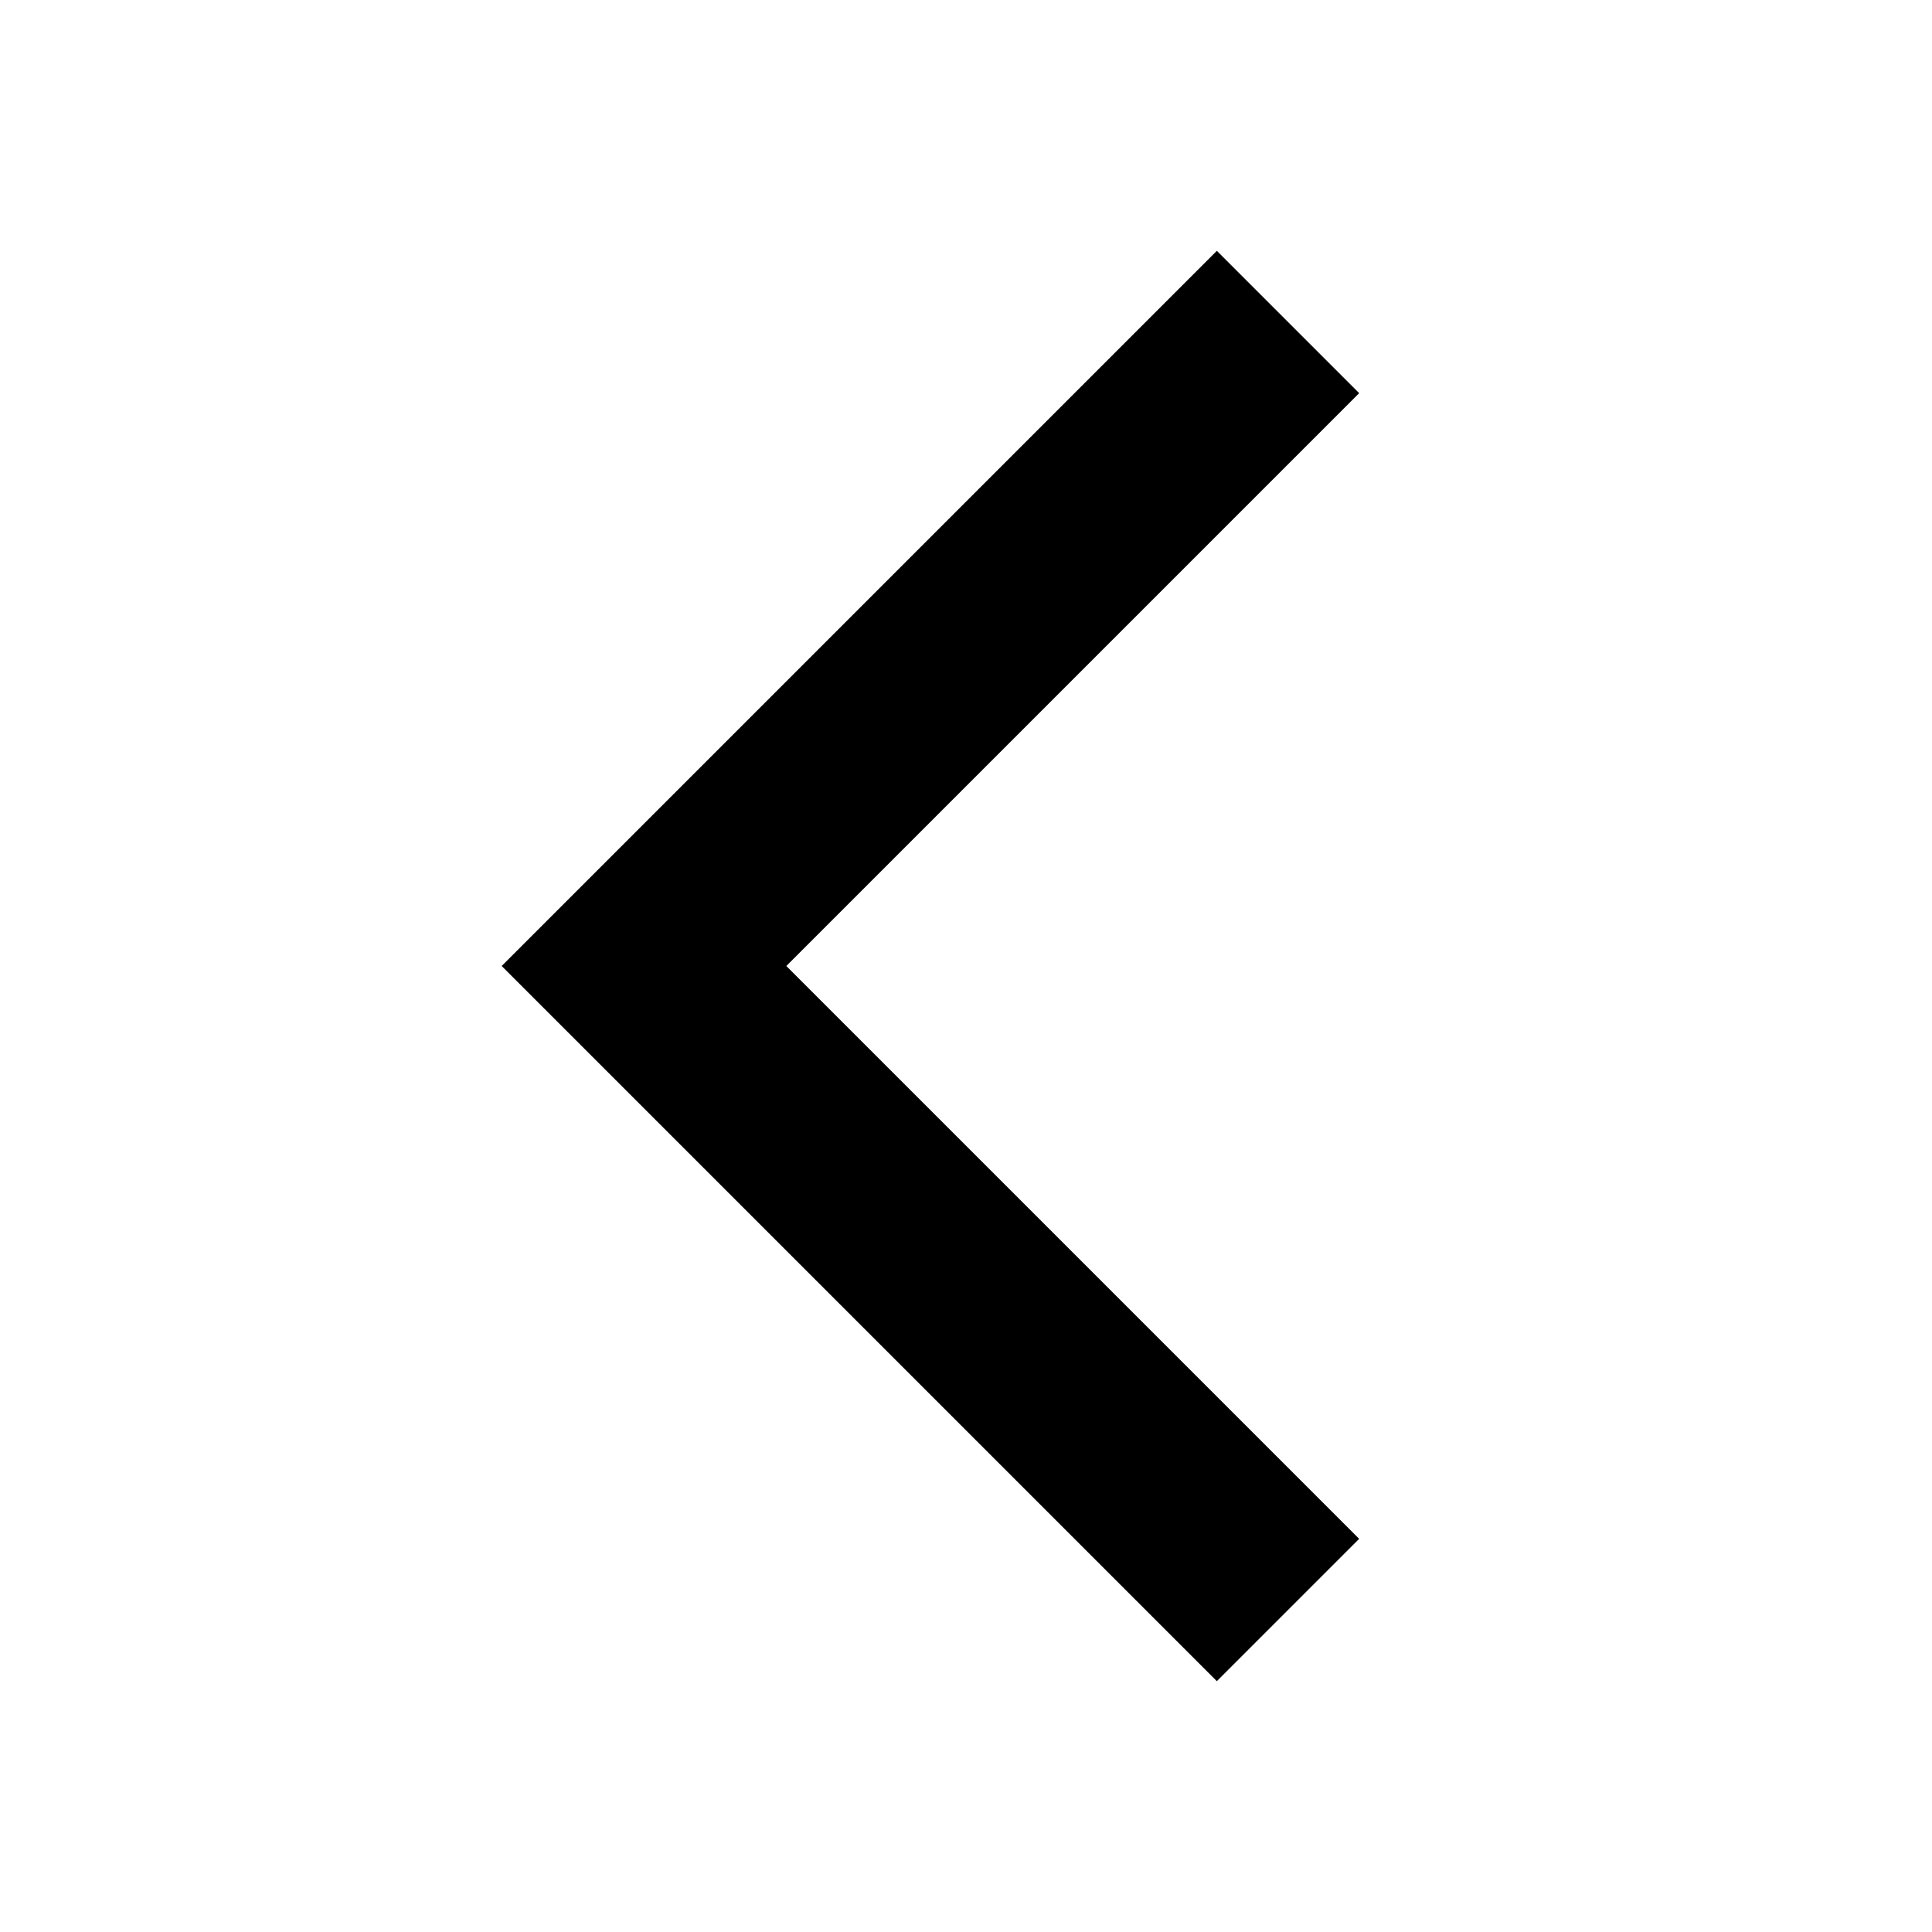
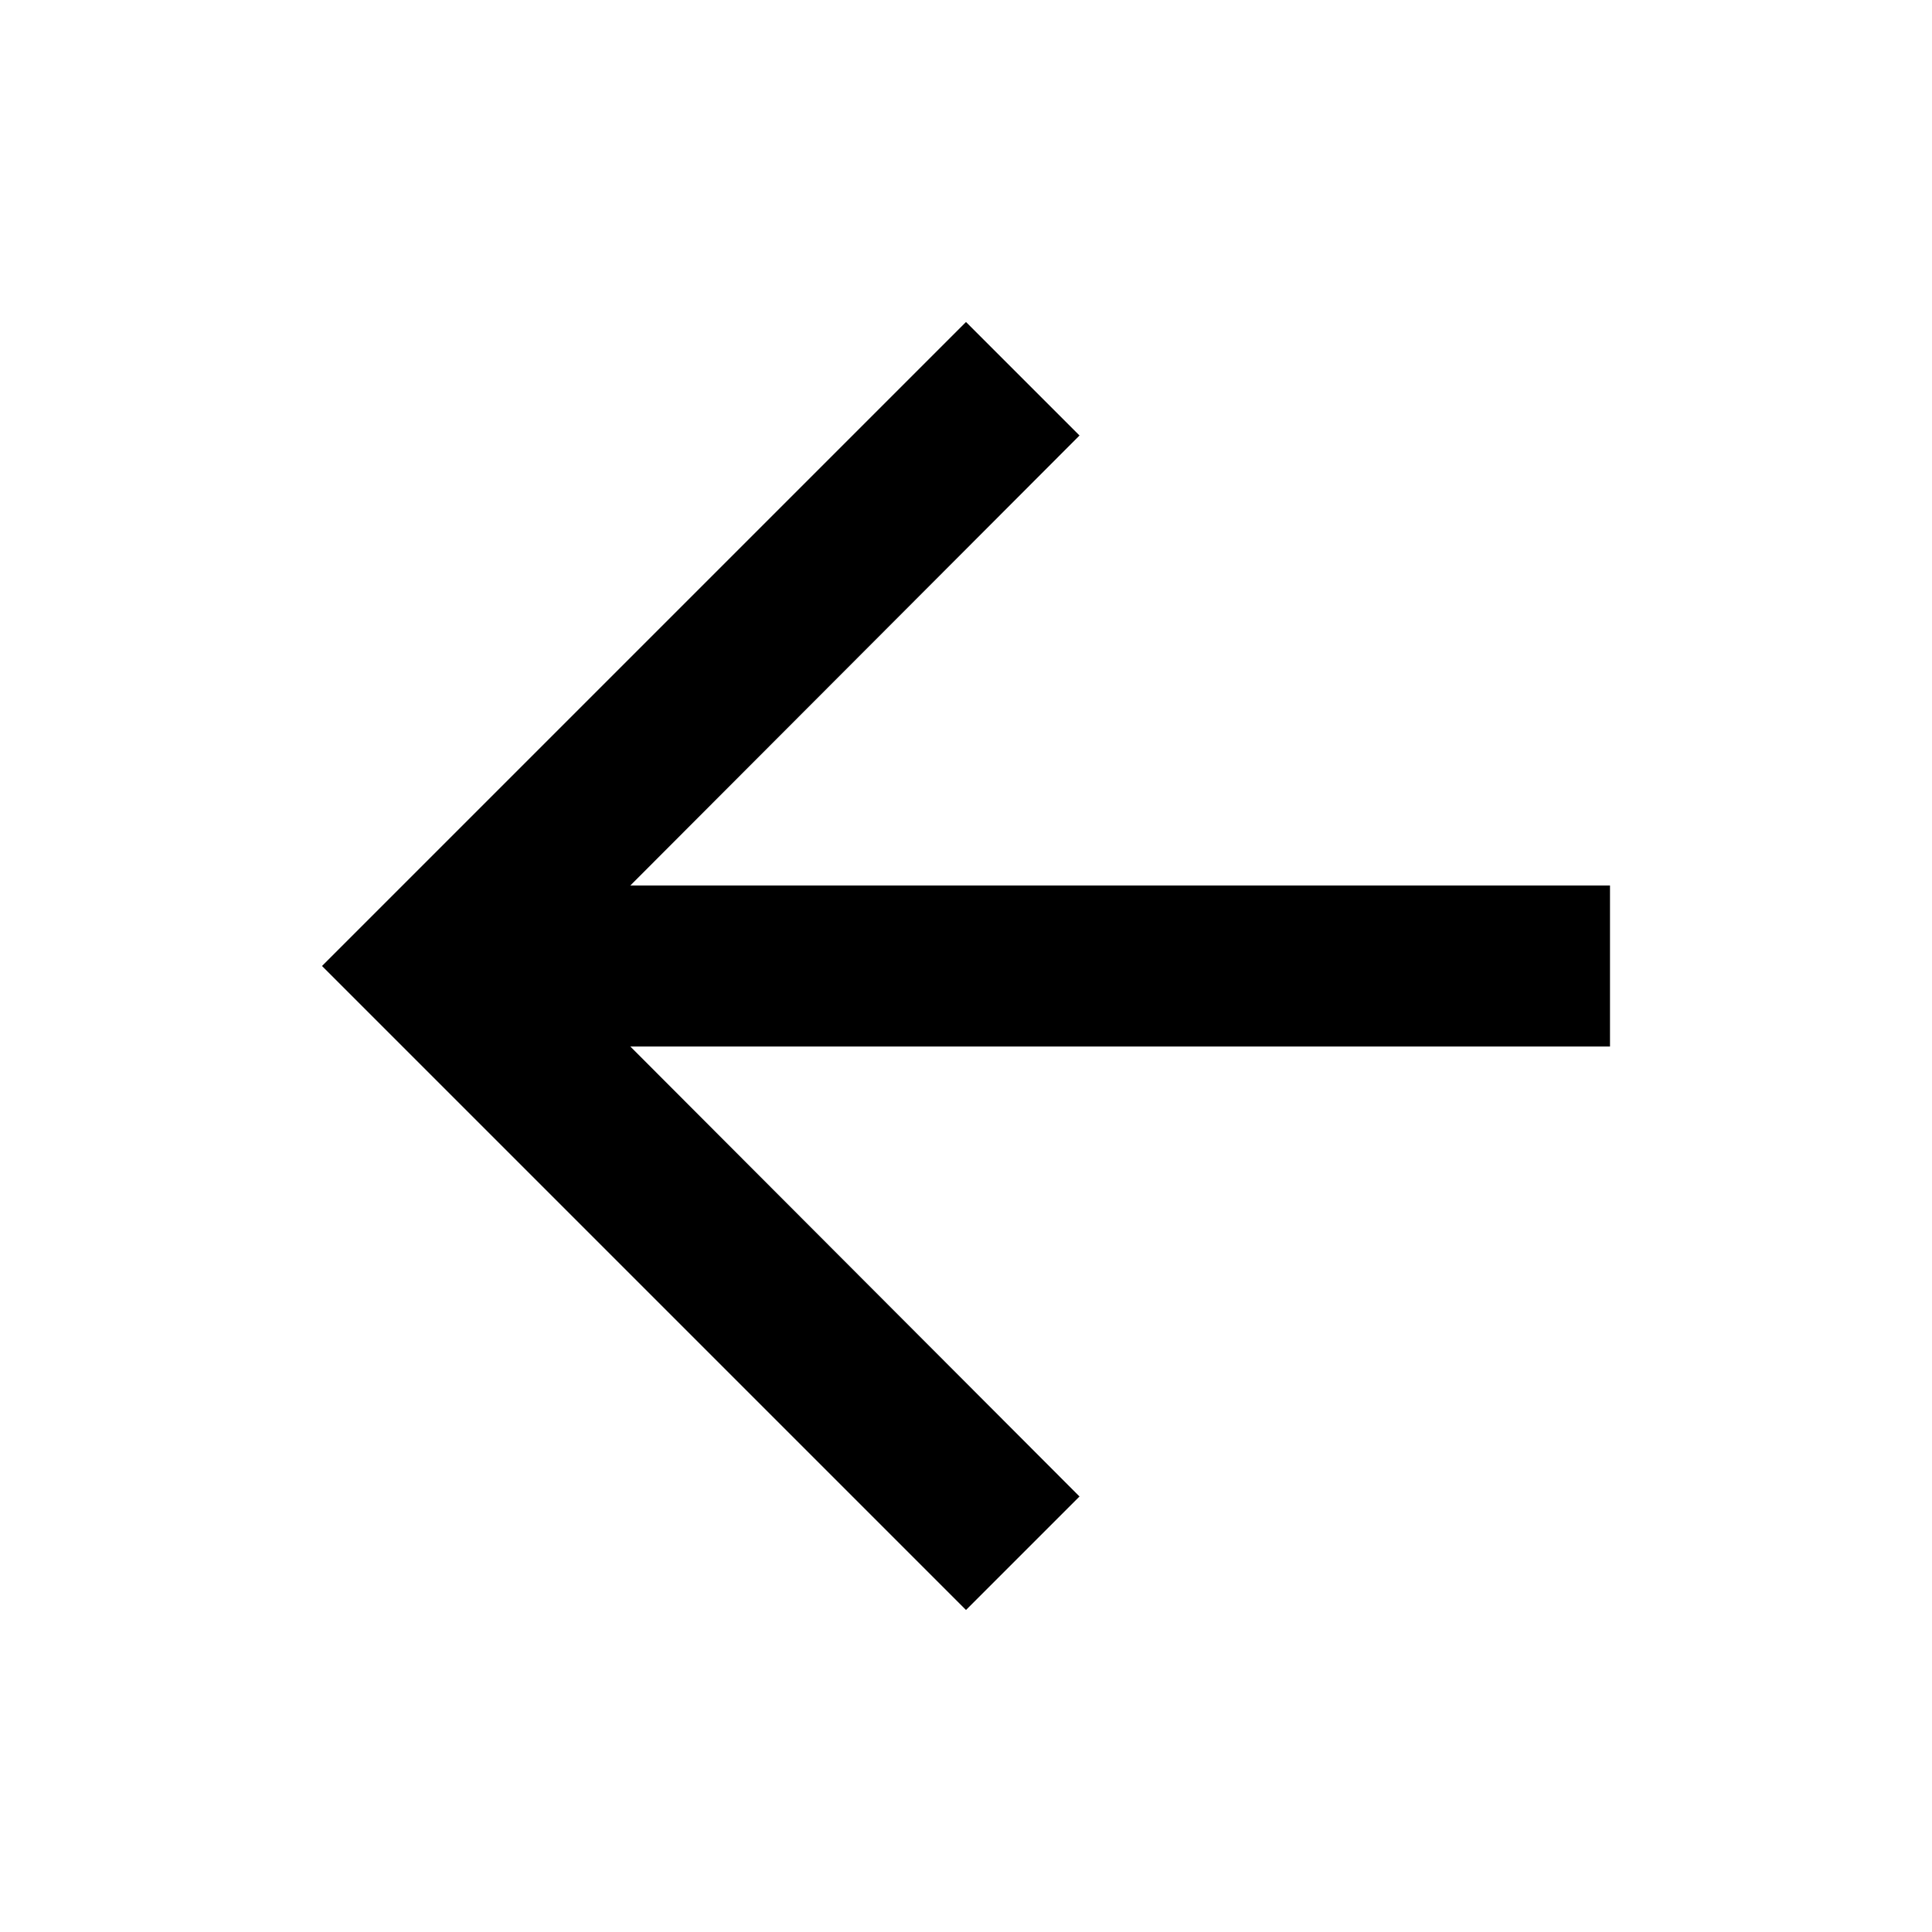
<svg xmlns="http://www.w3.org/2000/svg" width="24" height="24" viewBox="0 0 24 24" fill="currentColor">
-   <path fill-rule="evenodd" clip-rule="evenodd" d="M15.116 3.116L16.884 4.884L9.768 12L16.884 19.116L15.116 20.884L6.232 12L15.116 3.116Z" fill="currentColor" />
+   <path d="M12 20L13.41 18.59L7.83 13H20V11H7.83L13.41 5.41L12 4L4 12L12 20Z" fill="currentColor" />
</svg>
